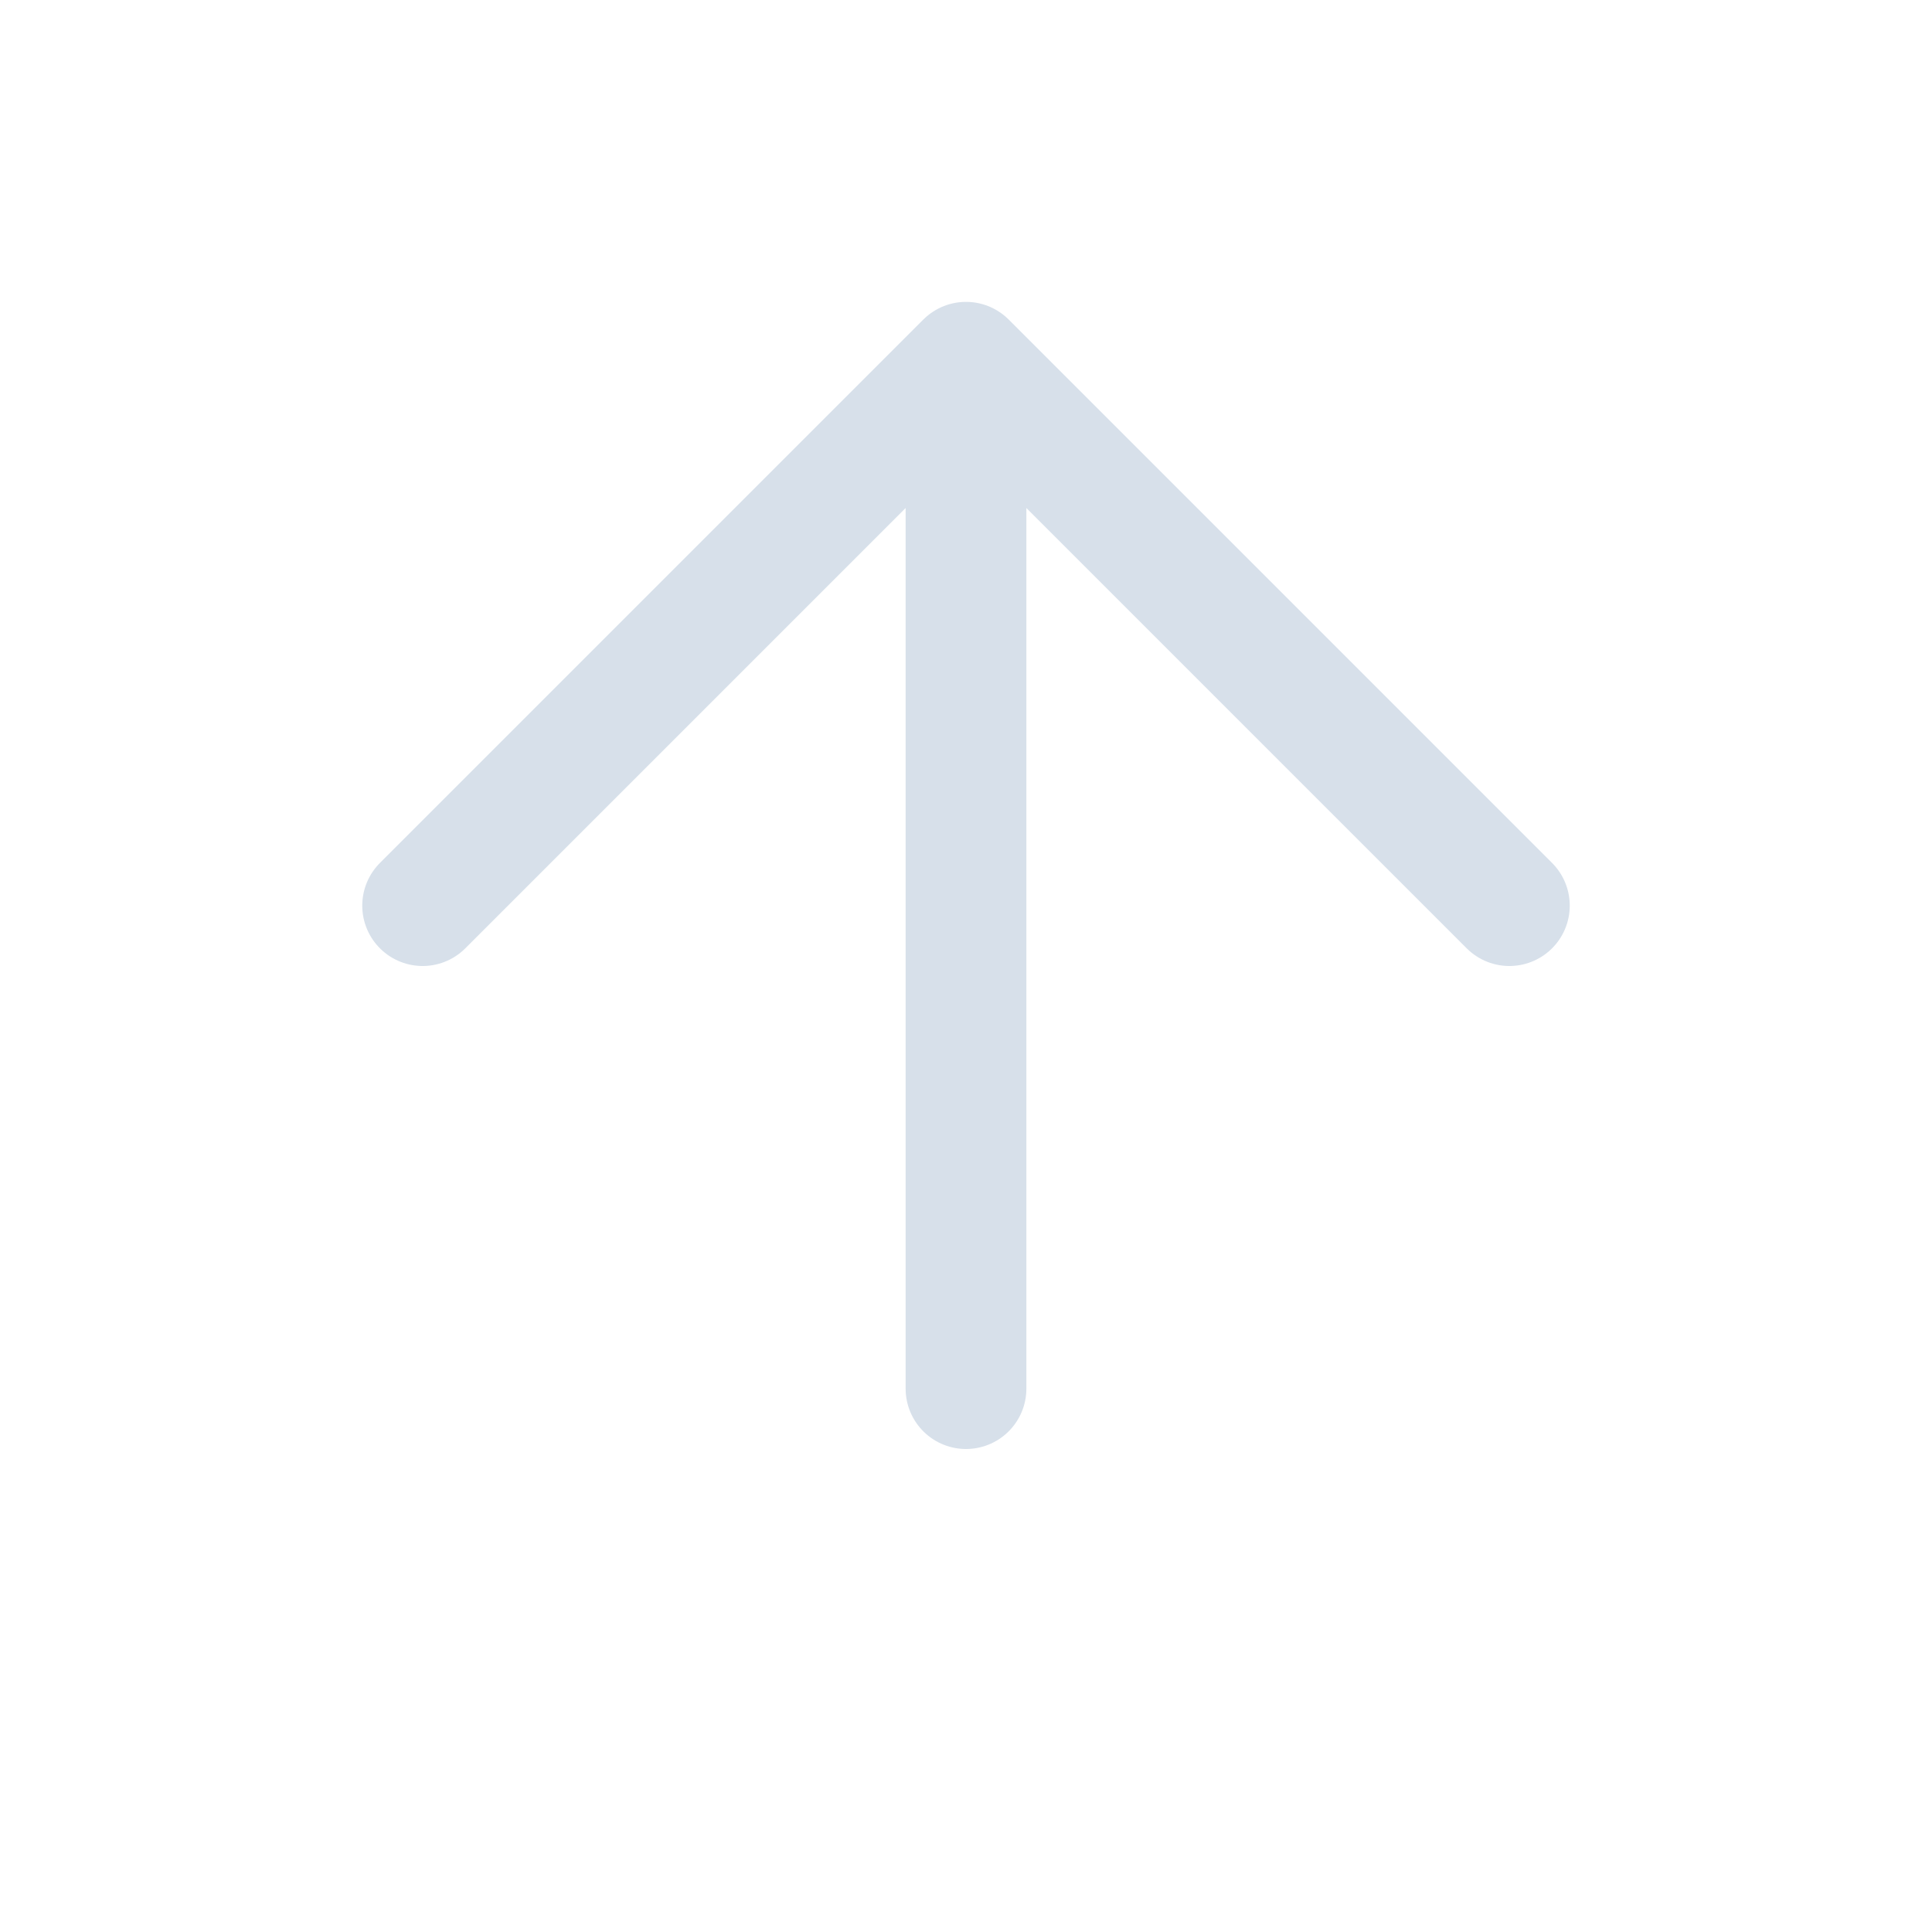
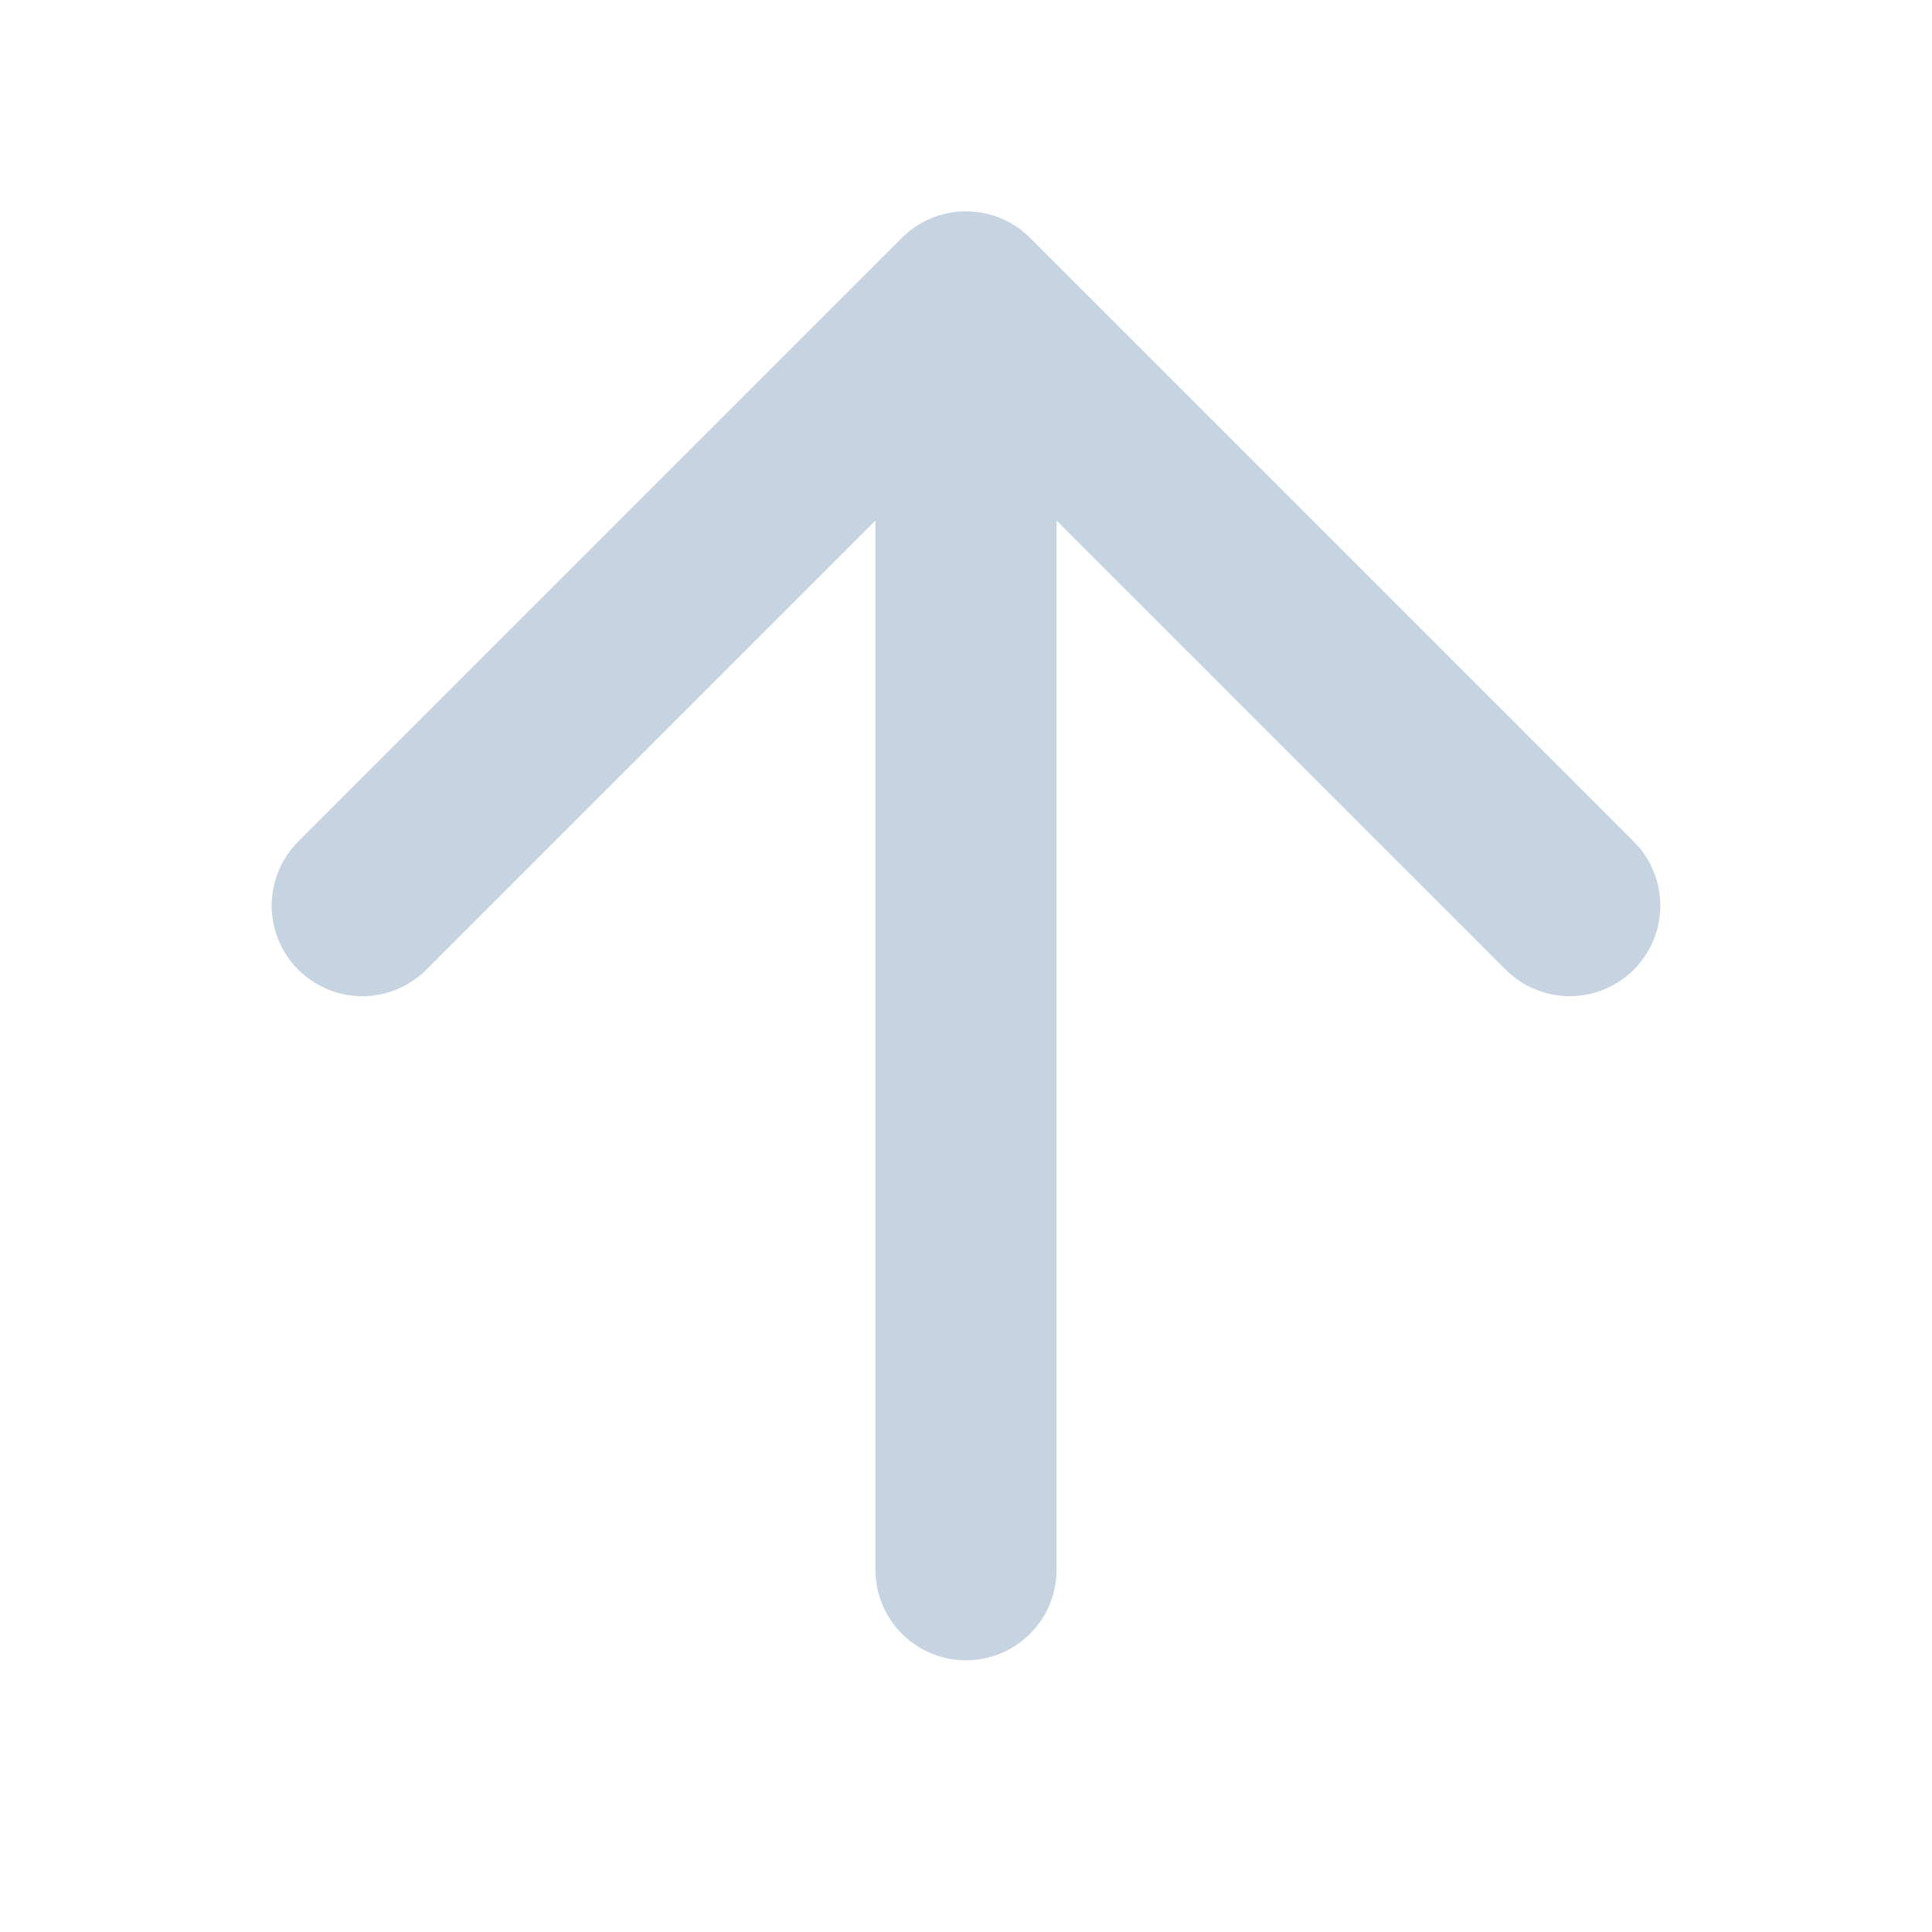
- <svg xmlns="http://www.w3.org/2000/svg" width="32" height="32" viewBox="0 0 64 64">
-   <path d="M14 30l18-18 18 18M32 14v32" fill="none" stroke="#d7e0ea" stroke-width="4" stroke-linecap="round" stroke-linejoin="round" />
+ <svg xmlns="http://www.w3.org/2000/svg" width="64" height="64" viewBox="0 0 64 64">
+   <path d="M12 30l20-20 20 20M32 10v42" fill="none" stroke="#c6d3e1" stroke-width="6" stroke-linecap="round" stroke-linejoin="round" />
</svg>
